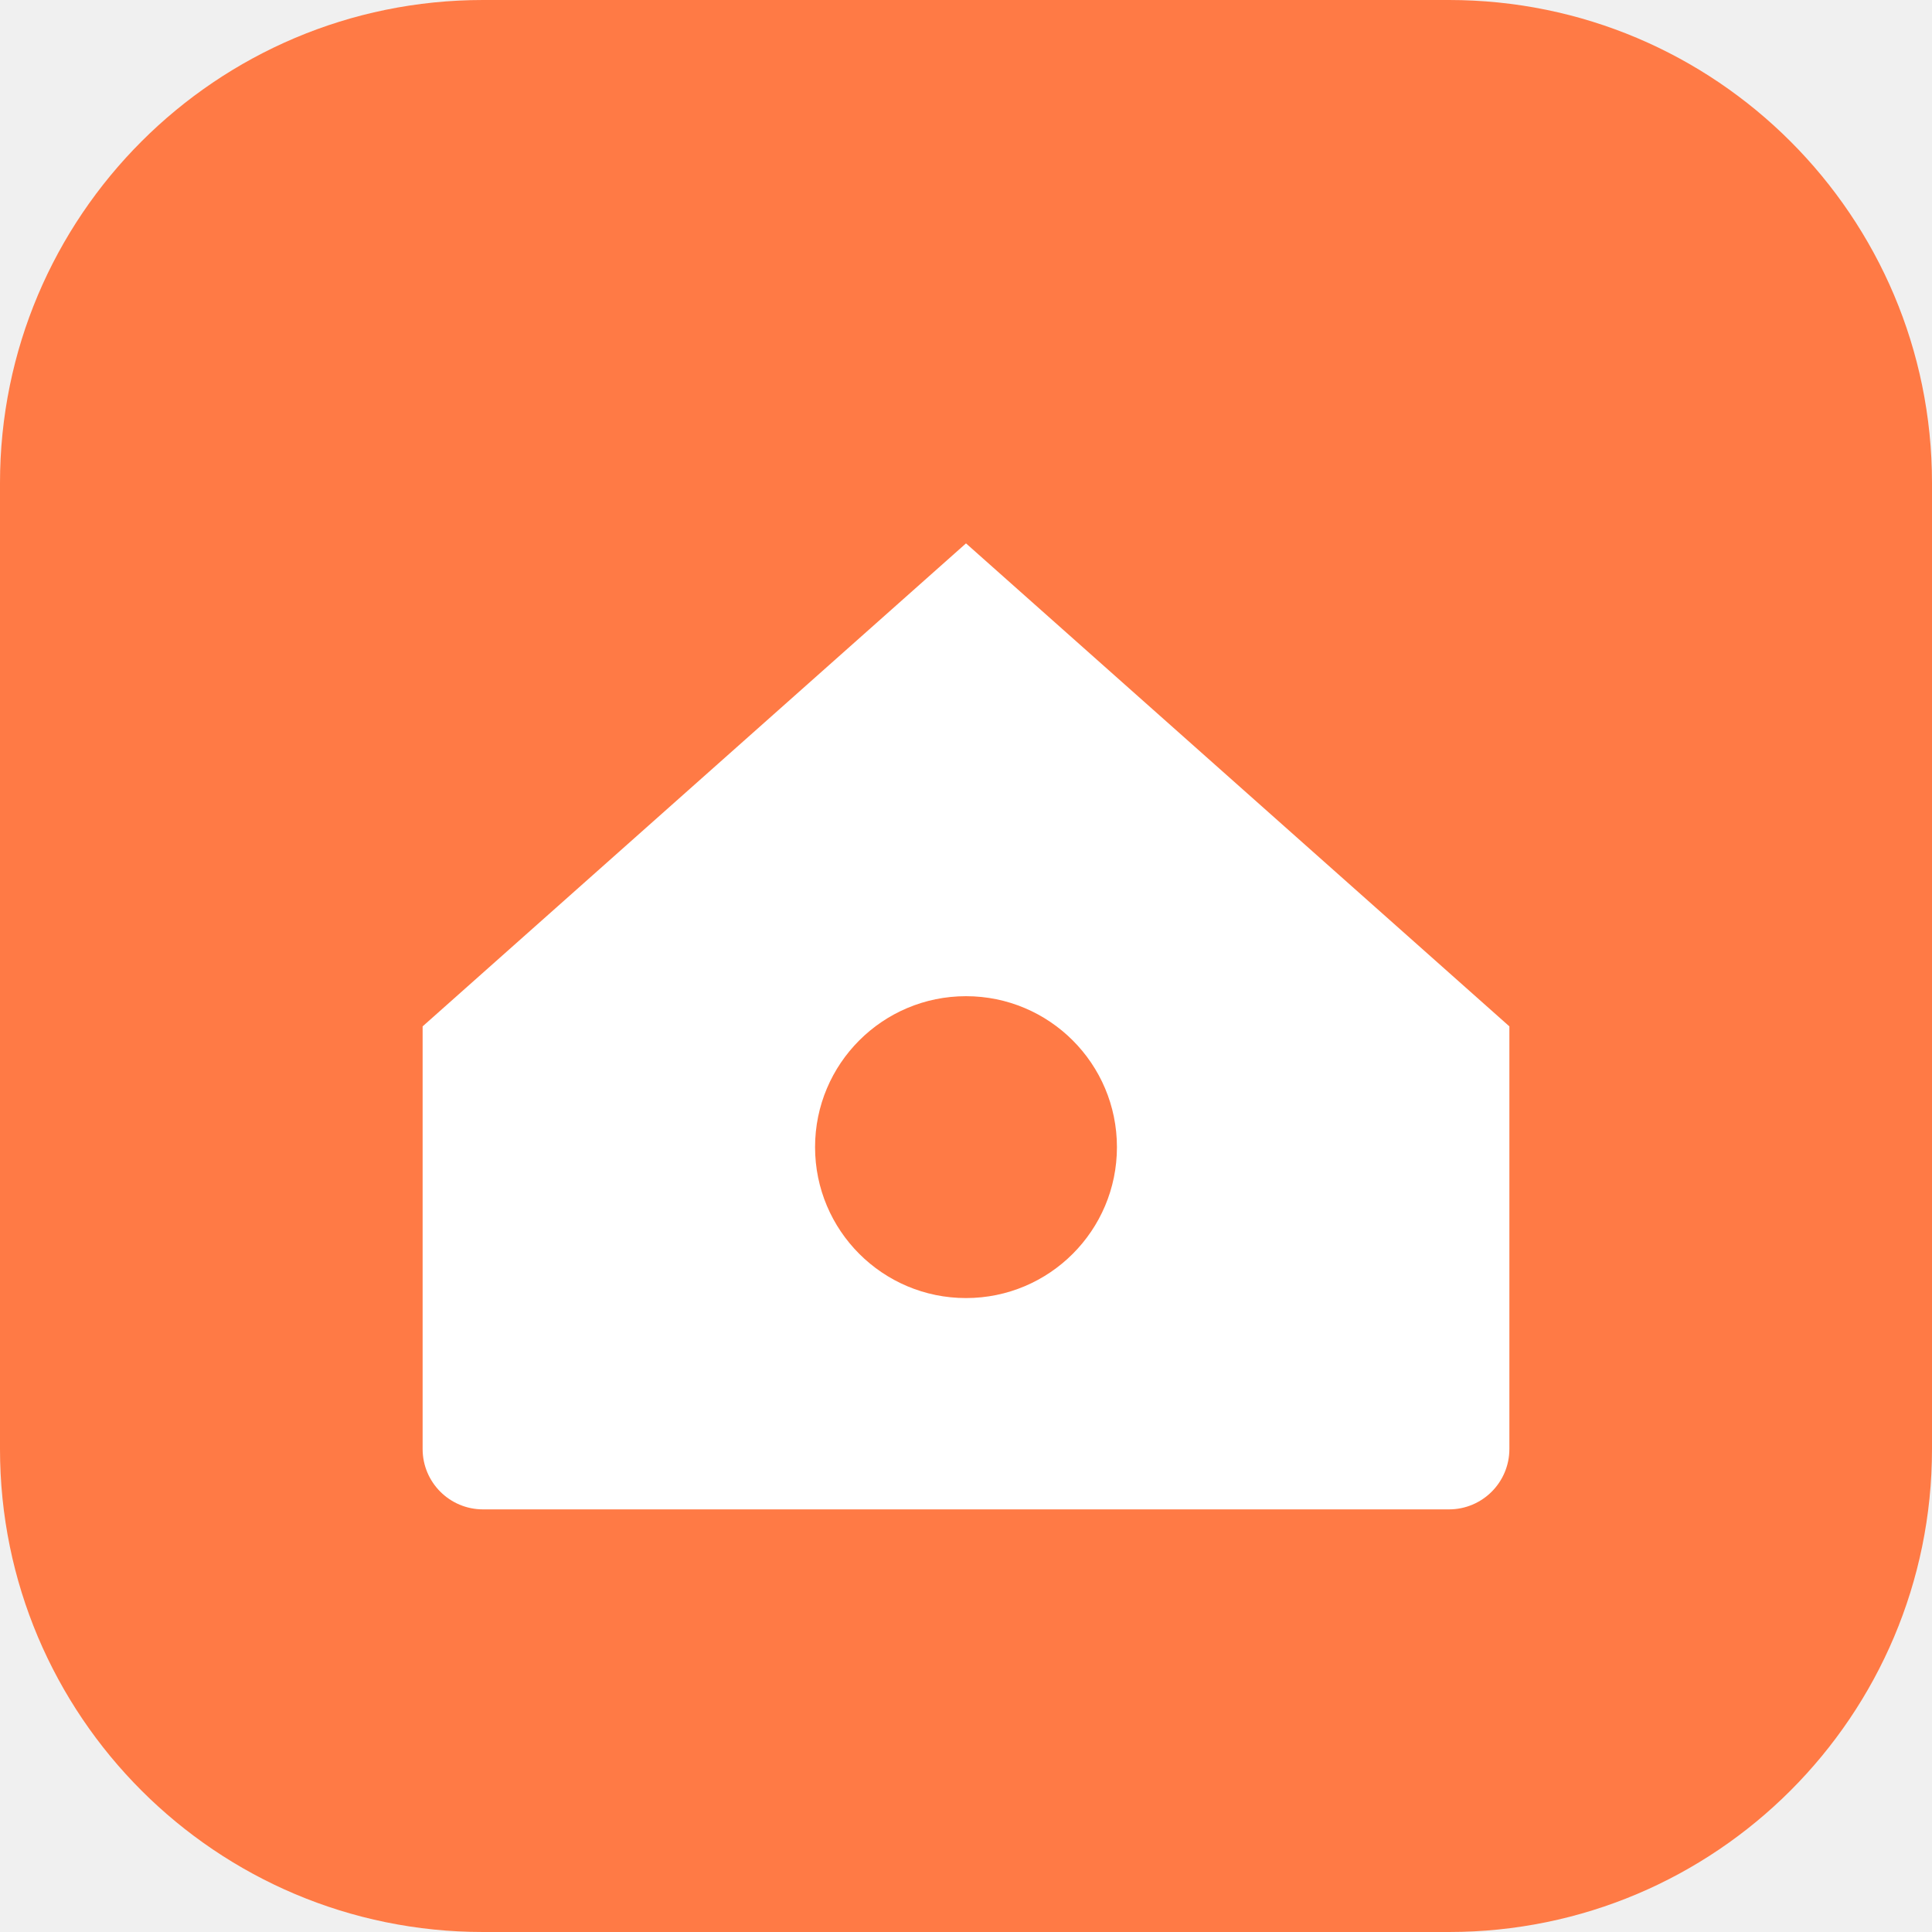
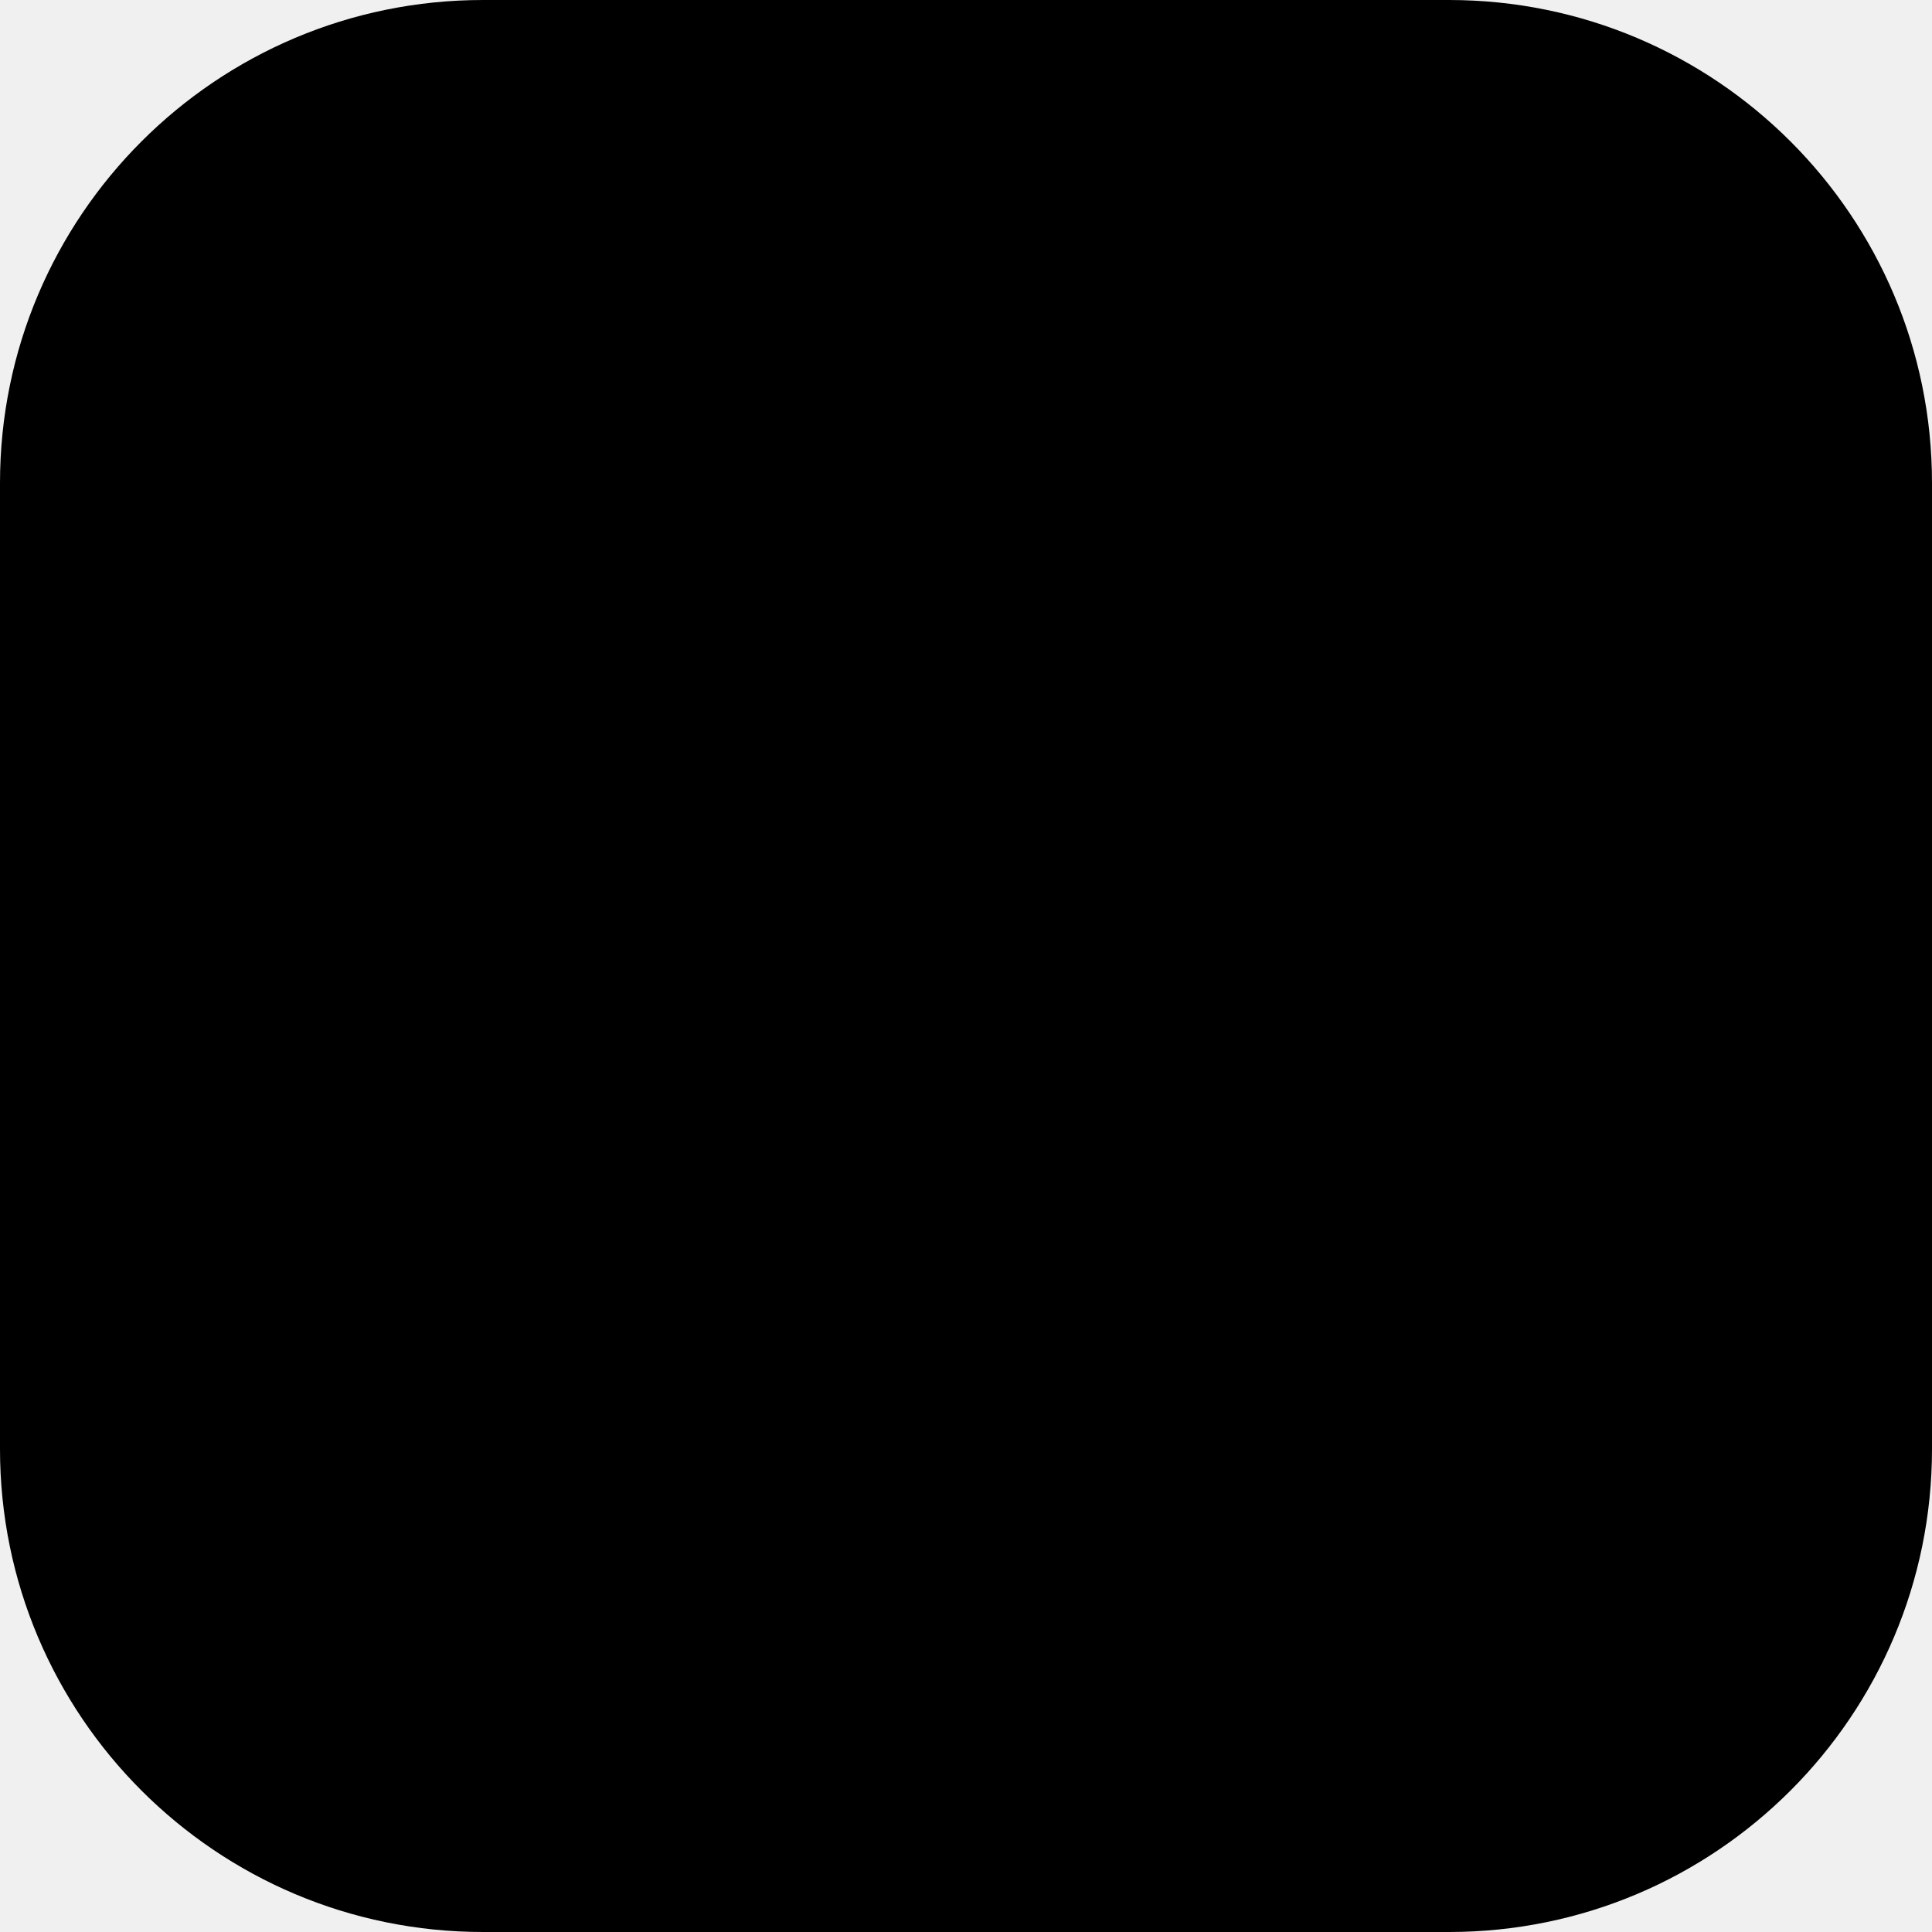
<svg xmlns="http://www.w3.org/2000/svg" viewBox="0 0 64 64">
-   <rect width="64" height="64" rx="16" fill="#ff7a45" />
-   <path d="M14 34 32 18l18 16v14a2 2 0 0 1-2 2H16a2 2 0 0 1-2-2z" fill="#fff" />
-   <circle cx="32" cy="38" r="5" fill="#ff7a45" />
+   <rect width="64" height="64" rx="16" fill="fff7a45" />
+   <path d="M14 34 32 18l18 16v14a2 2 0 0 1-2 2H16a2 2 0 0 1-2-2z" fill="ffff" />
+   <circle cx="32" cy="38" r="5" fill="fff7a45" />
</svg>
